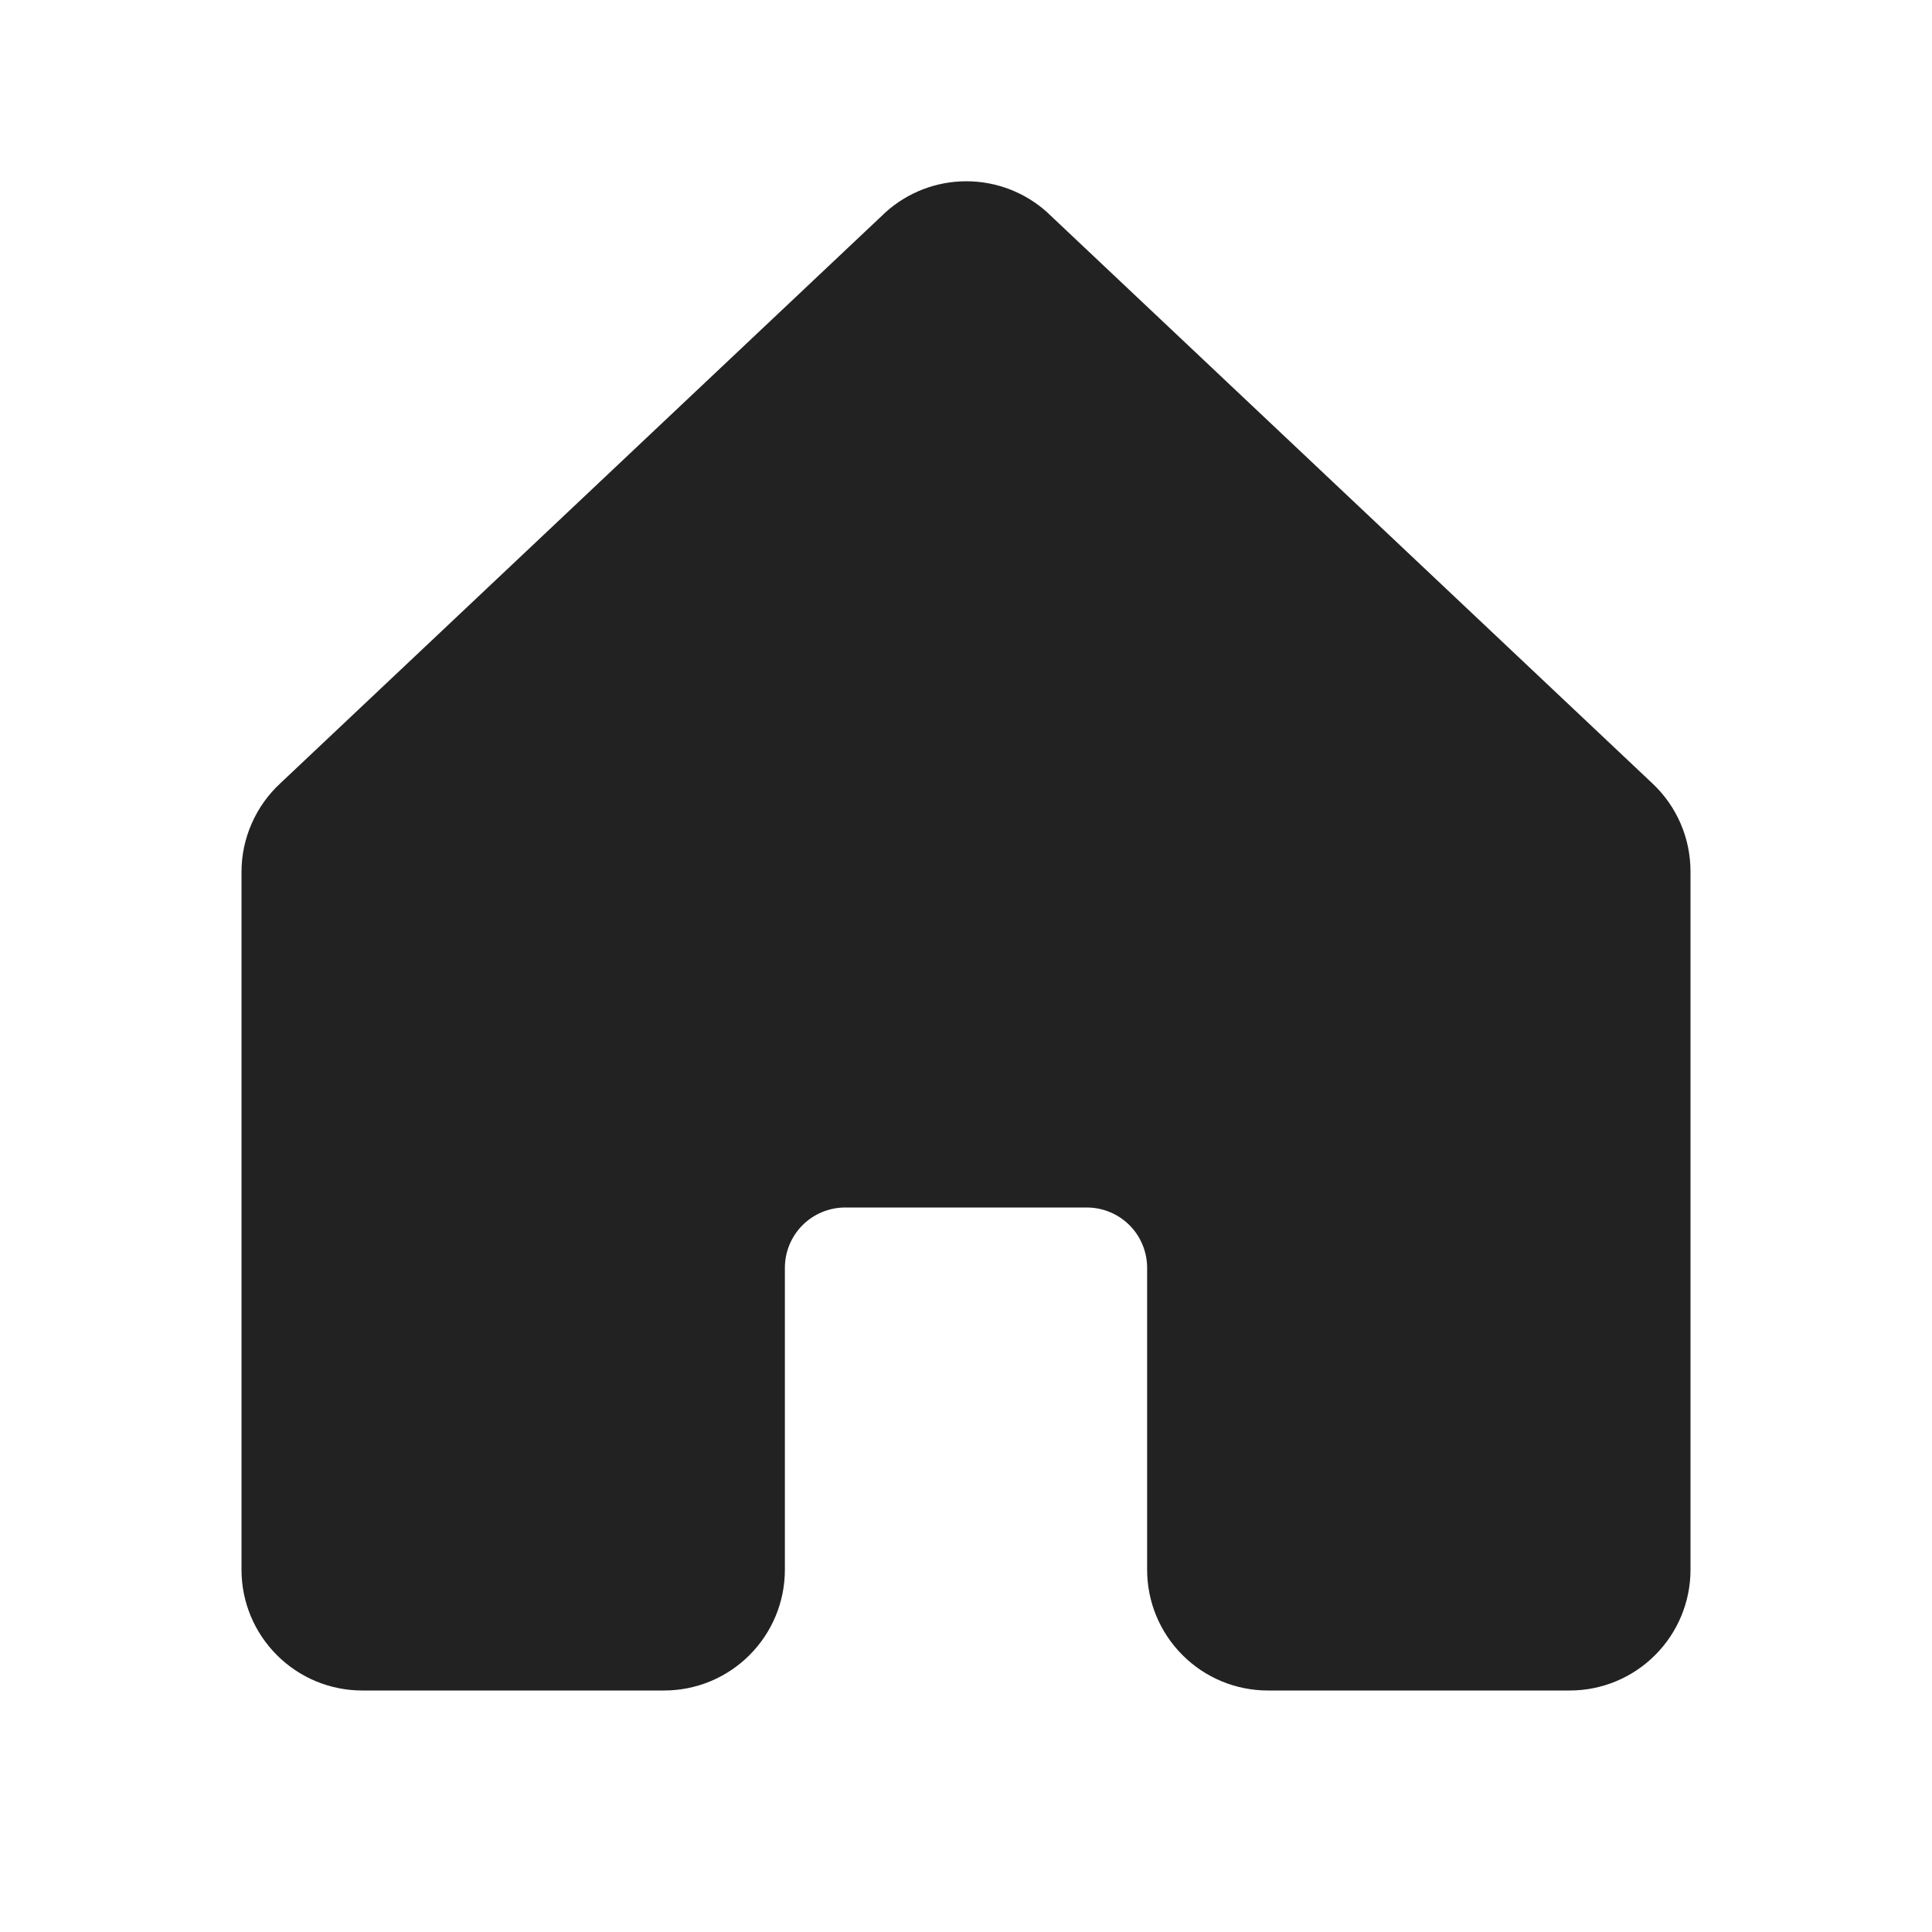
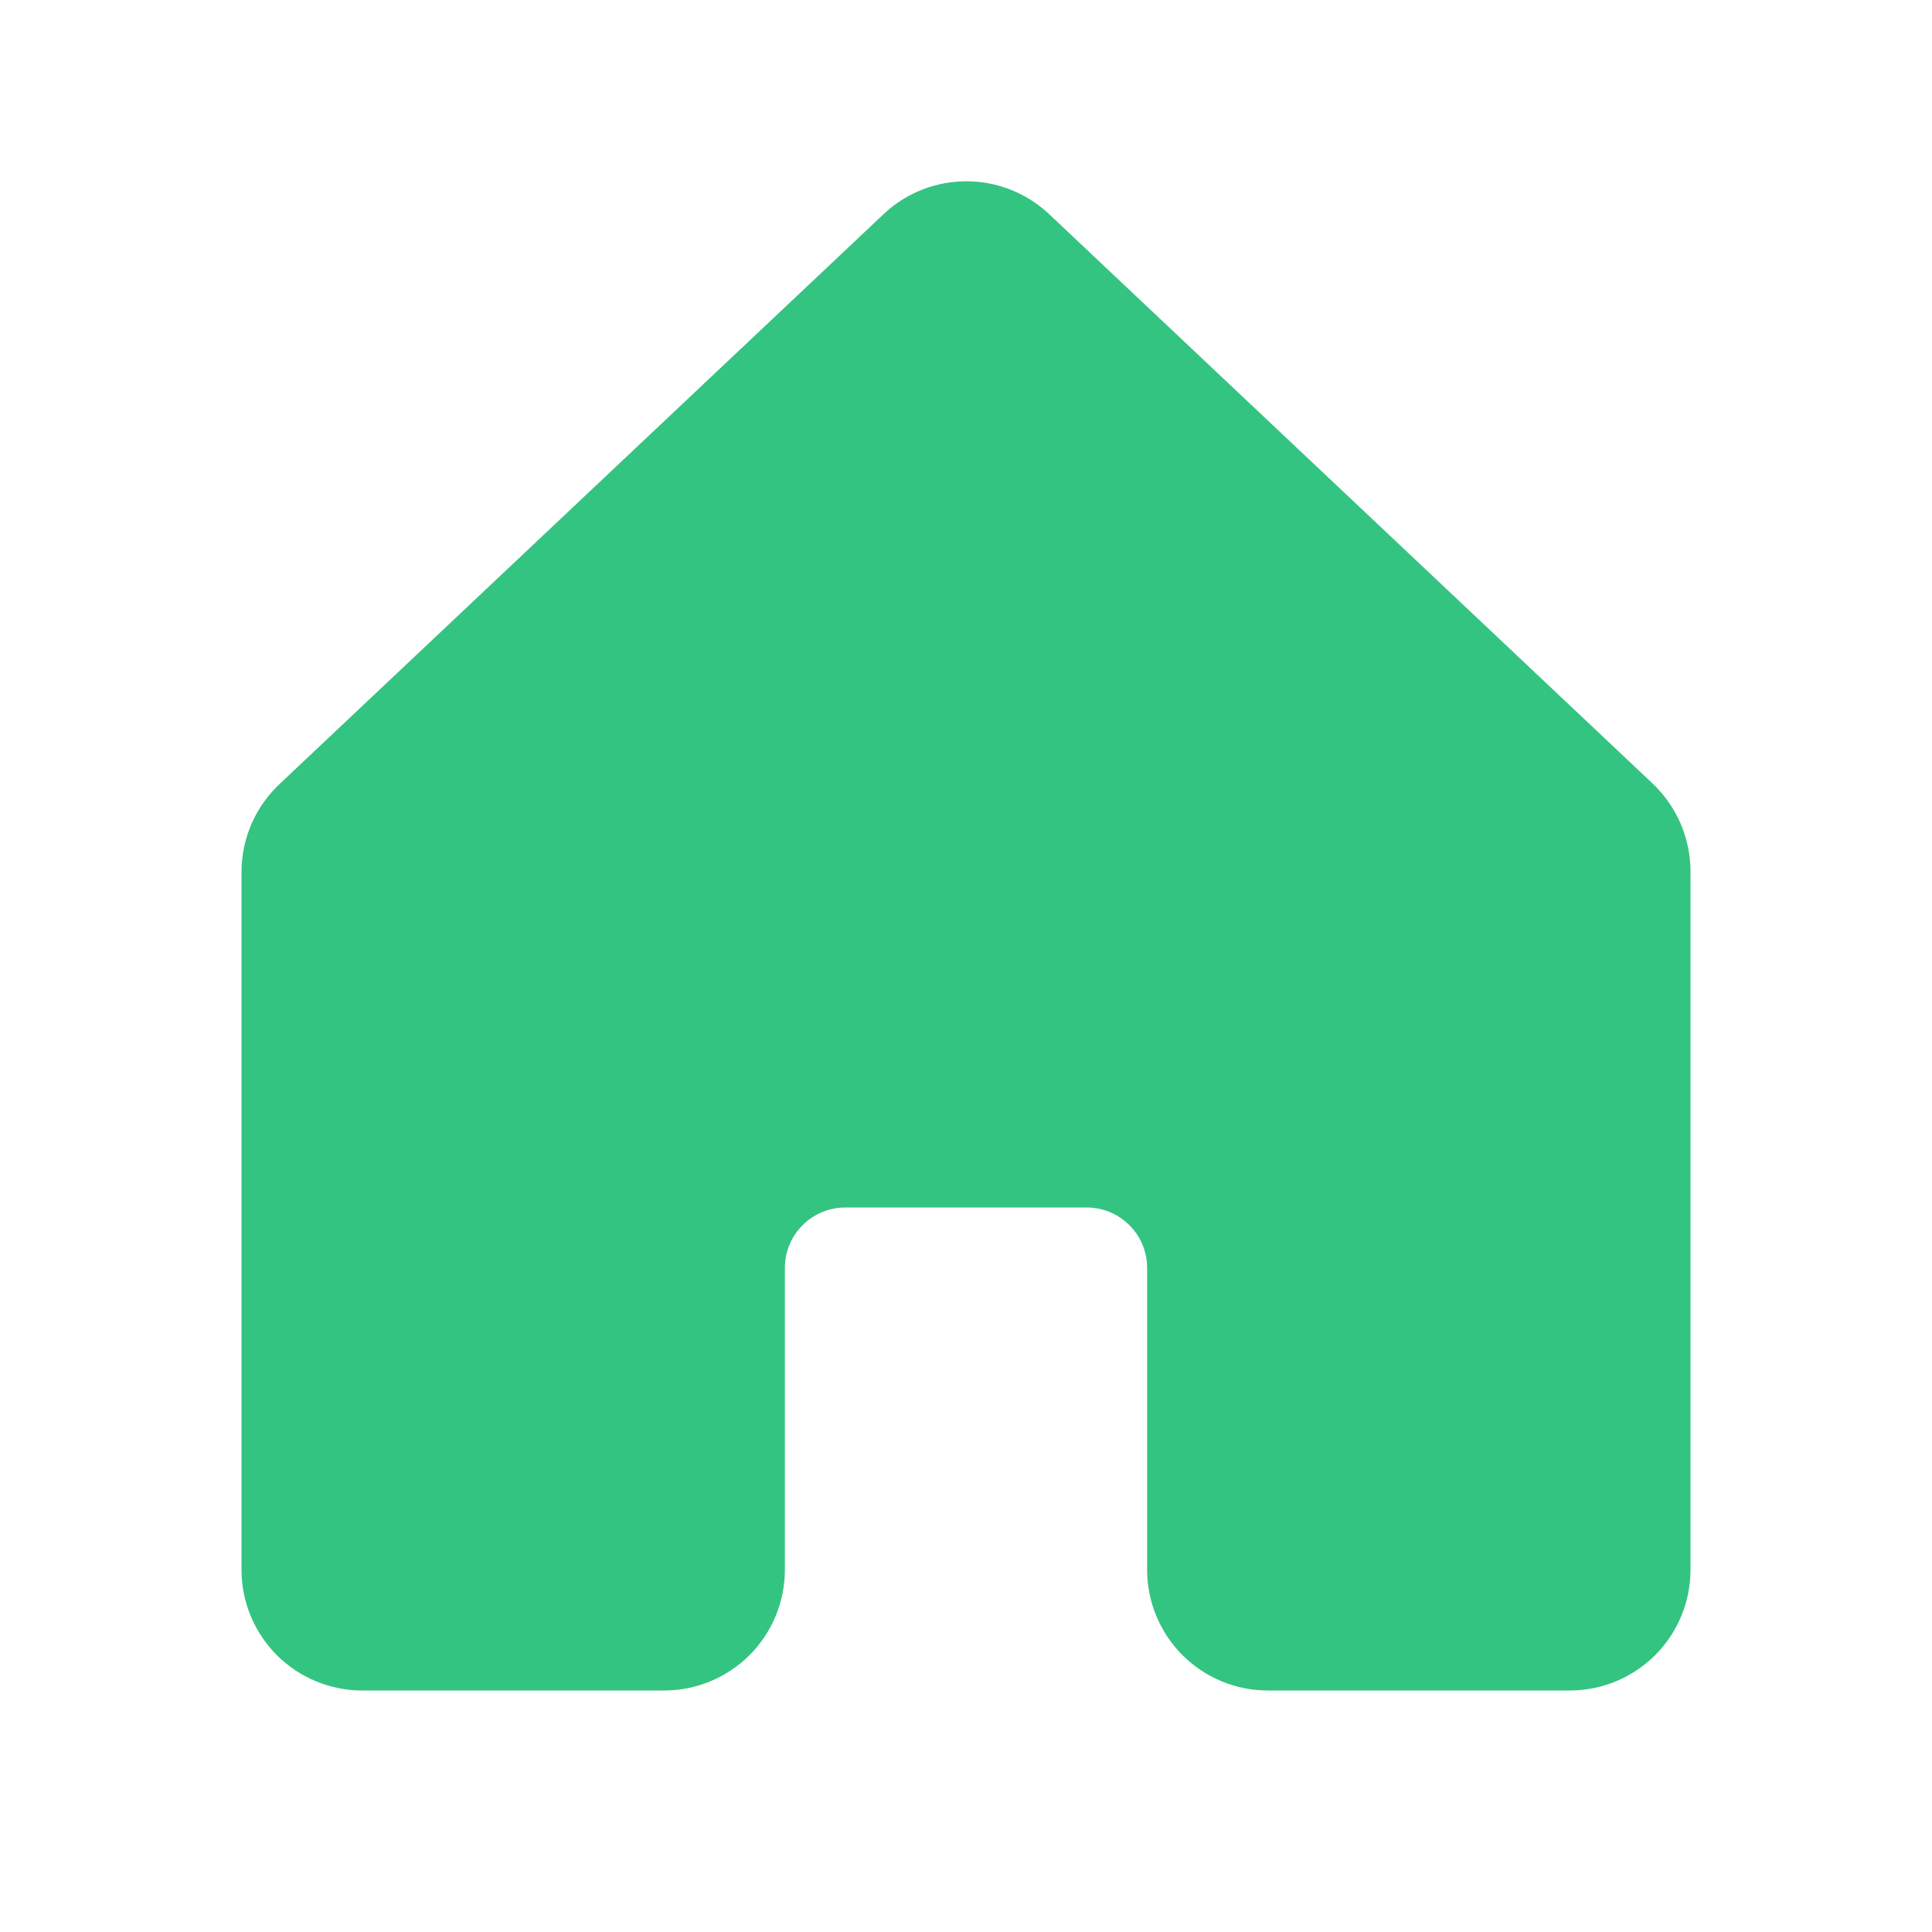
- <svg xmlns="http://www.w3.org/2000/svg" width="28" height="28" viewBox="0 0 28 28" fill="none">
-   <path d="M24.5 12.638V22.75C24.5 23.214 24.316 23.659 23.987 23.987C23.659 24.316 23.214 24.5 22.75 24.5H18.375C17.911 24.5 17.466 24.316 17.138 23.987C16.809 23.659 16.625 23.214 16.625 22.75V18.375C16.625 18.143 16.533 17.92 16.369 17.756C16.205 17.592 15.982 17.5 15.75 17.5H12.25C12.018 17.5 11.795 17.592 11.631 17.756C11.467 17.92 11.375 18.143 11.375 18.375V22.75C11.375 23.214 11.191 23.659 10.862 23.987C10.534 24.316 10.089 24.5 9.625 24.5H5.25C4.786 24.5 4.341 24.316 4.013 23.987C3.684 23.659 3.5 23.214 3.5 22.75V12.638C3.5 12.396 3.55 12.156 3.648 11.935C3.745 11.713 3.887 11.514 4.065 11.35L12.816 3.094L12.828 3.082C13.15 2.789 13.569 2.627 14.005 2.627C14.44 2.627 14.86 2.789 15.182 3.082C15.186 3.086 15.19 3.09 15.194 3.094L23.944 11.35C24.121 11.515 24.261 11.714 24.357 11.936C24.453 12.158 24.501 12.397 24.5 12.638Z" fill="#222222" />
+ <svg xmlns="http://www.w3.org/2000/svg" width="24" height="24" viewBox="0 0 24 24" fill="none">
+   <path d="M21 10.833V19.5C21 19.898 20.842 20.279 20.561 20.561C20.279 20.842 19.898 21 19.5 21H15.75C15.352 21 14.971 20.842 14.689 20.561C14.408 20.279 14.25 19.898 14.25 19.5V15.75C14.25 15.551 14.171 15.36 14.03 15.22C13.89 15.079 13.699 15 13.5 15H10.5C10.301 15 10.11 15.079 9.97 15.22C9.829 15.36 9.75 15.551 9.75 15.75V19.5C9.75 19.898 9.592 20.279 9.311 20.561C9.029 20.842 8.648 21 8.25 21H4.5C4.102 21 3.721 20.842 3.439 20.561C3.158 20.279 3 19.898 3 19.5V10.833C3 10.625 3.043 10.42 3.126 10.23C3.21 10.04 3.332 9.869 3.485 9.728L10.985 2.652L10.995 2.642C11.271 2.391 11.631 2.252 12.004 2.252C12.377 2.252 12.737 2.391 13.013 2.642C13.017 2.646 13.02 2.649 13.024 2.652L20.524 9.728C20.675 9.87 20.795 10.041 20.877 10.231C20.959 10.421 21.001 10.626 21 10.833Z" fill="#33C481" />
</svg>
